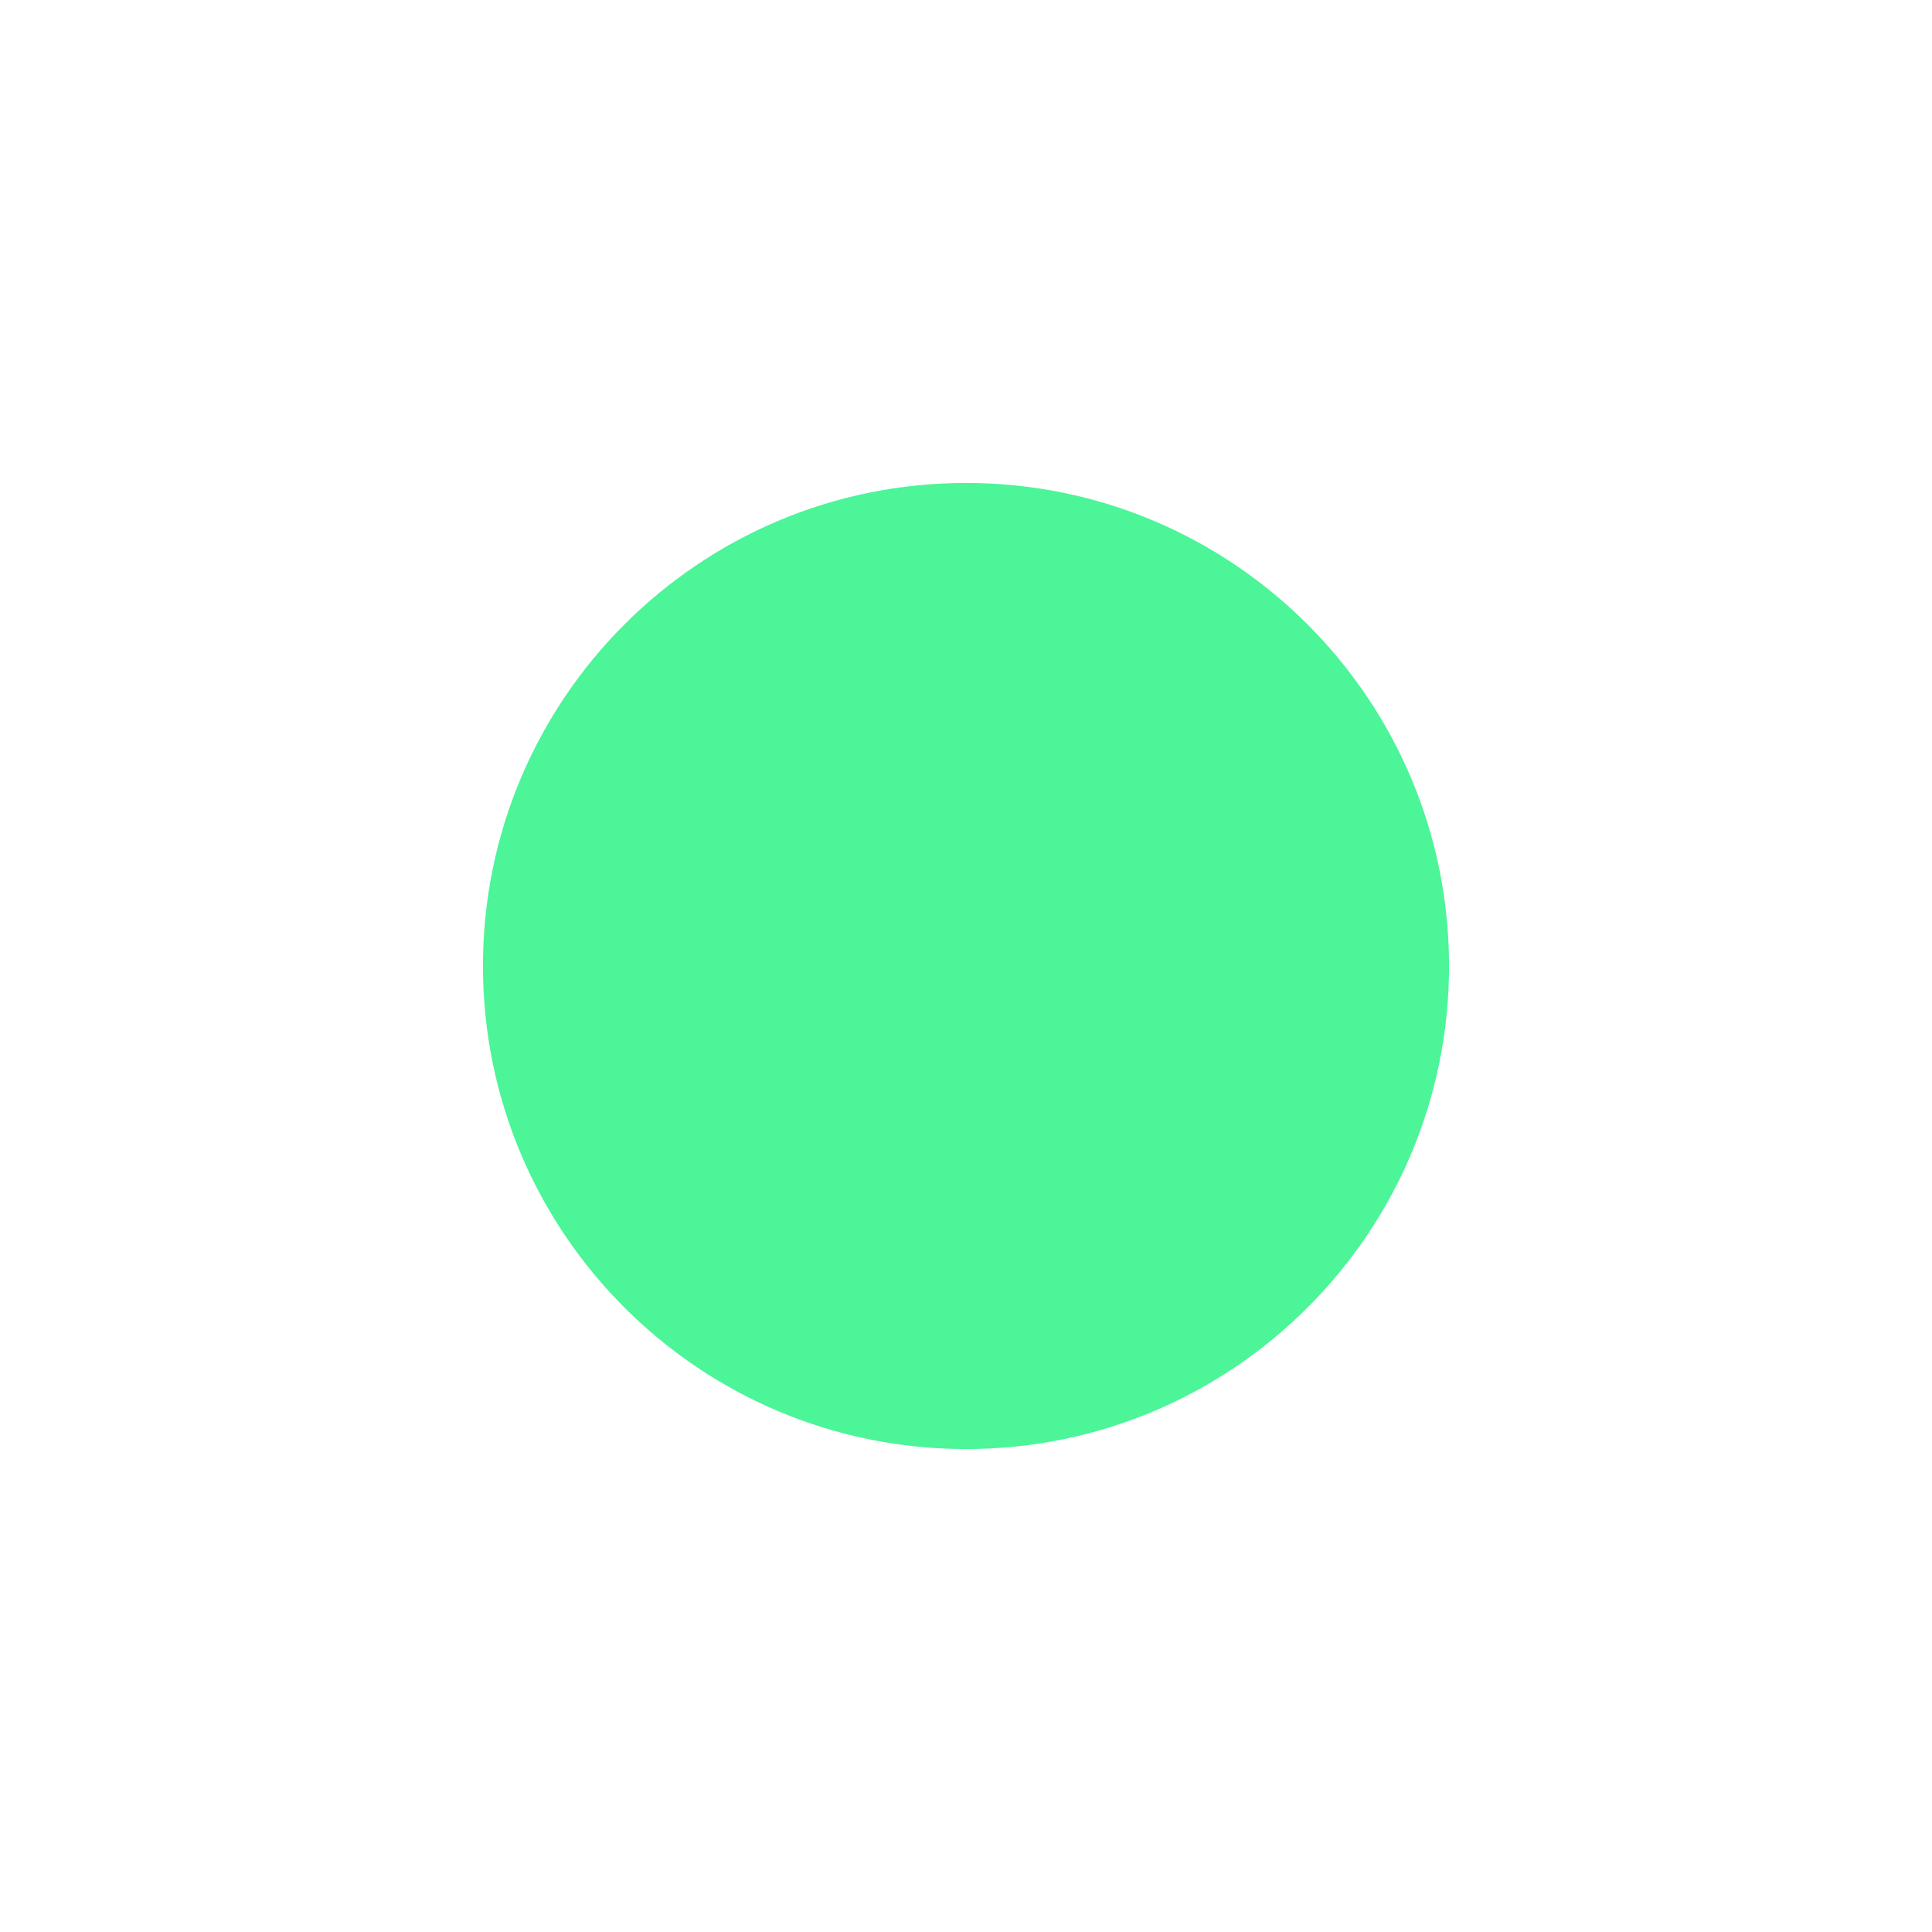
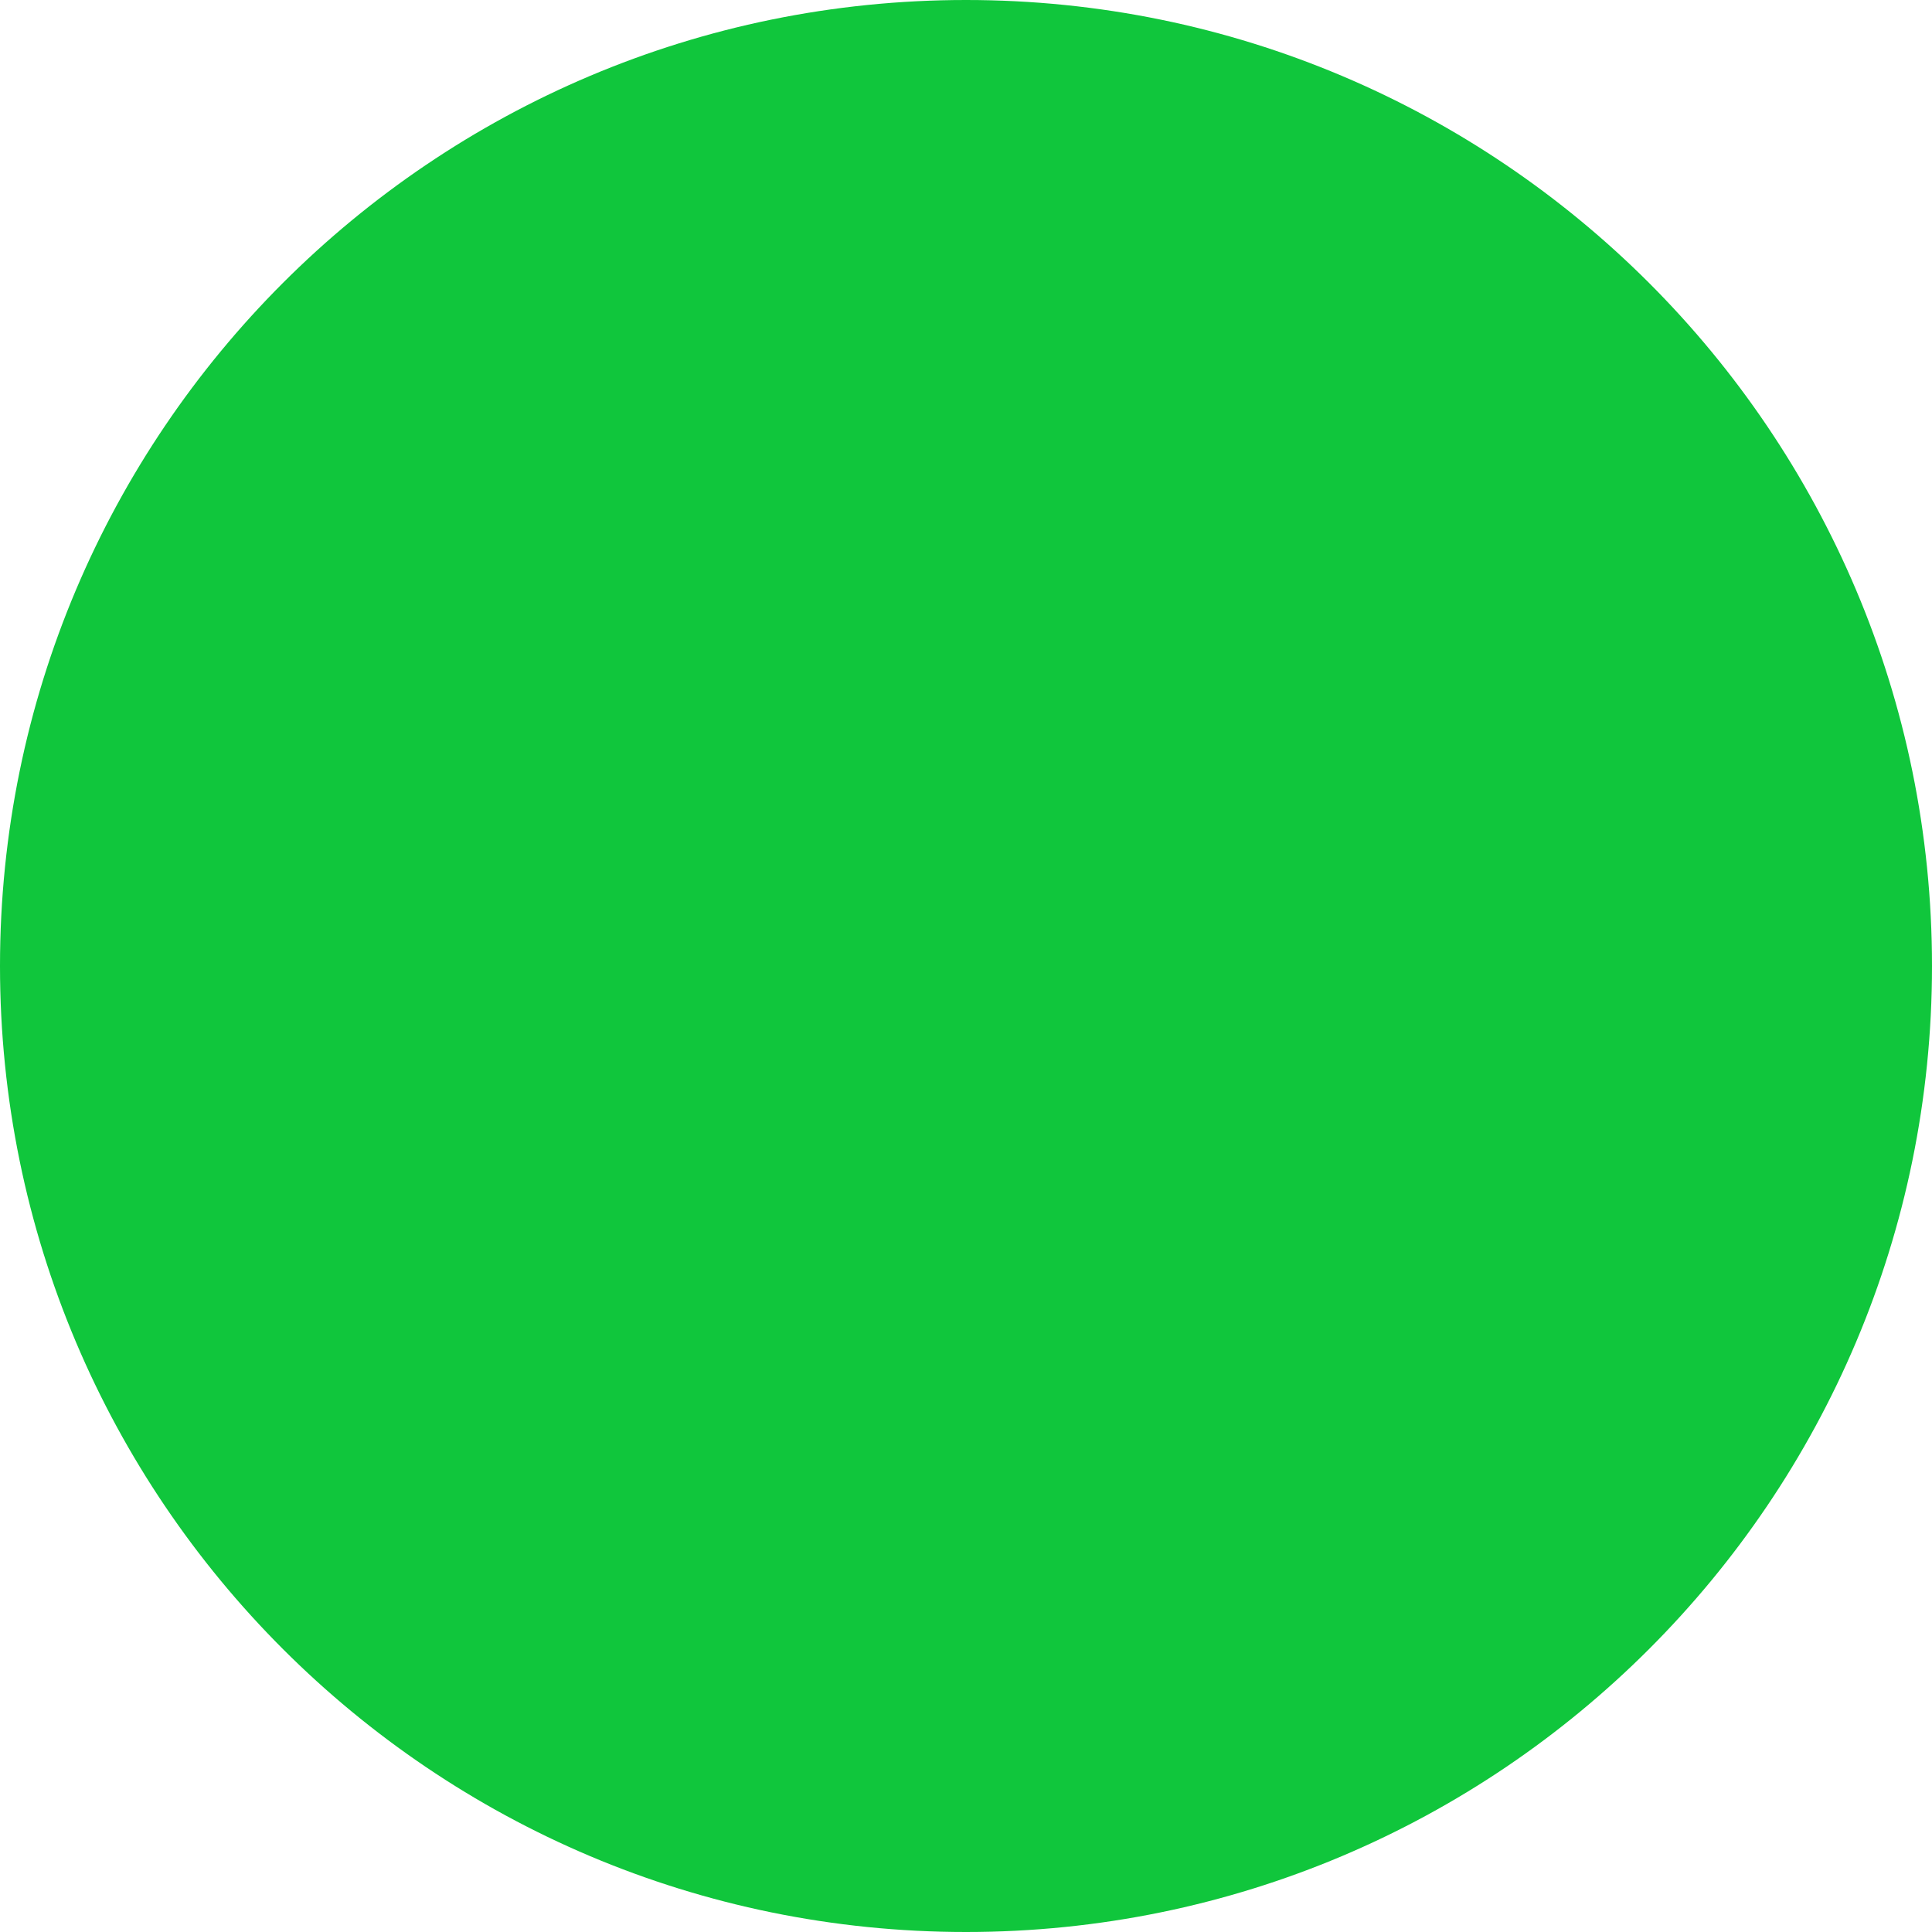
<svg xmlns="http://www.w3.org/2000/svg" width="100" height="100" viewBox="0 0 26.458 26.458" version="1.1" id="svg5">
  <defs id="defs2" />
  <g id="layer1">
-     <circle style="opacity:1;fill:#4bf598;fill-opacity:1;fill-rule:evenodd;stroke-width:0.165" id="path31" cx="13.229" cy="13.229" r="6.615" />
+     <circle style="opacity:1;fill:#10C63C;fill-opacity:1;fill-rule:evenodd;stroke-width:0.331" id="path31" cx="13.229" cy="13.229" r="13.229" />
  </g>
</svg>
